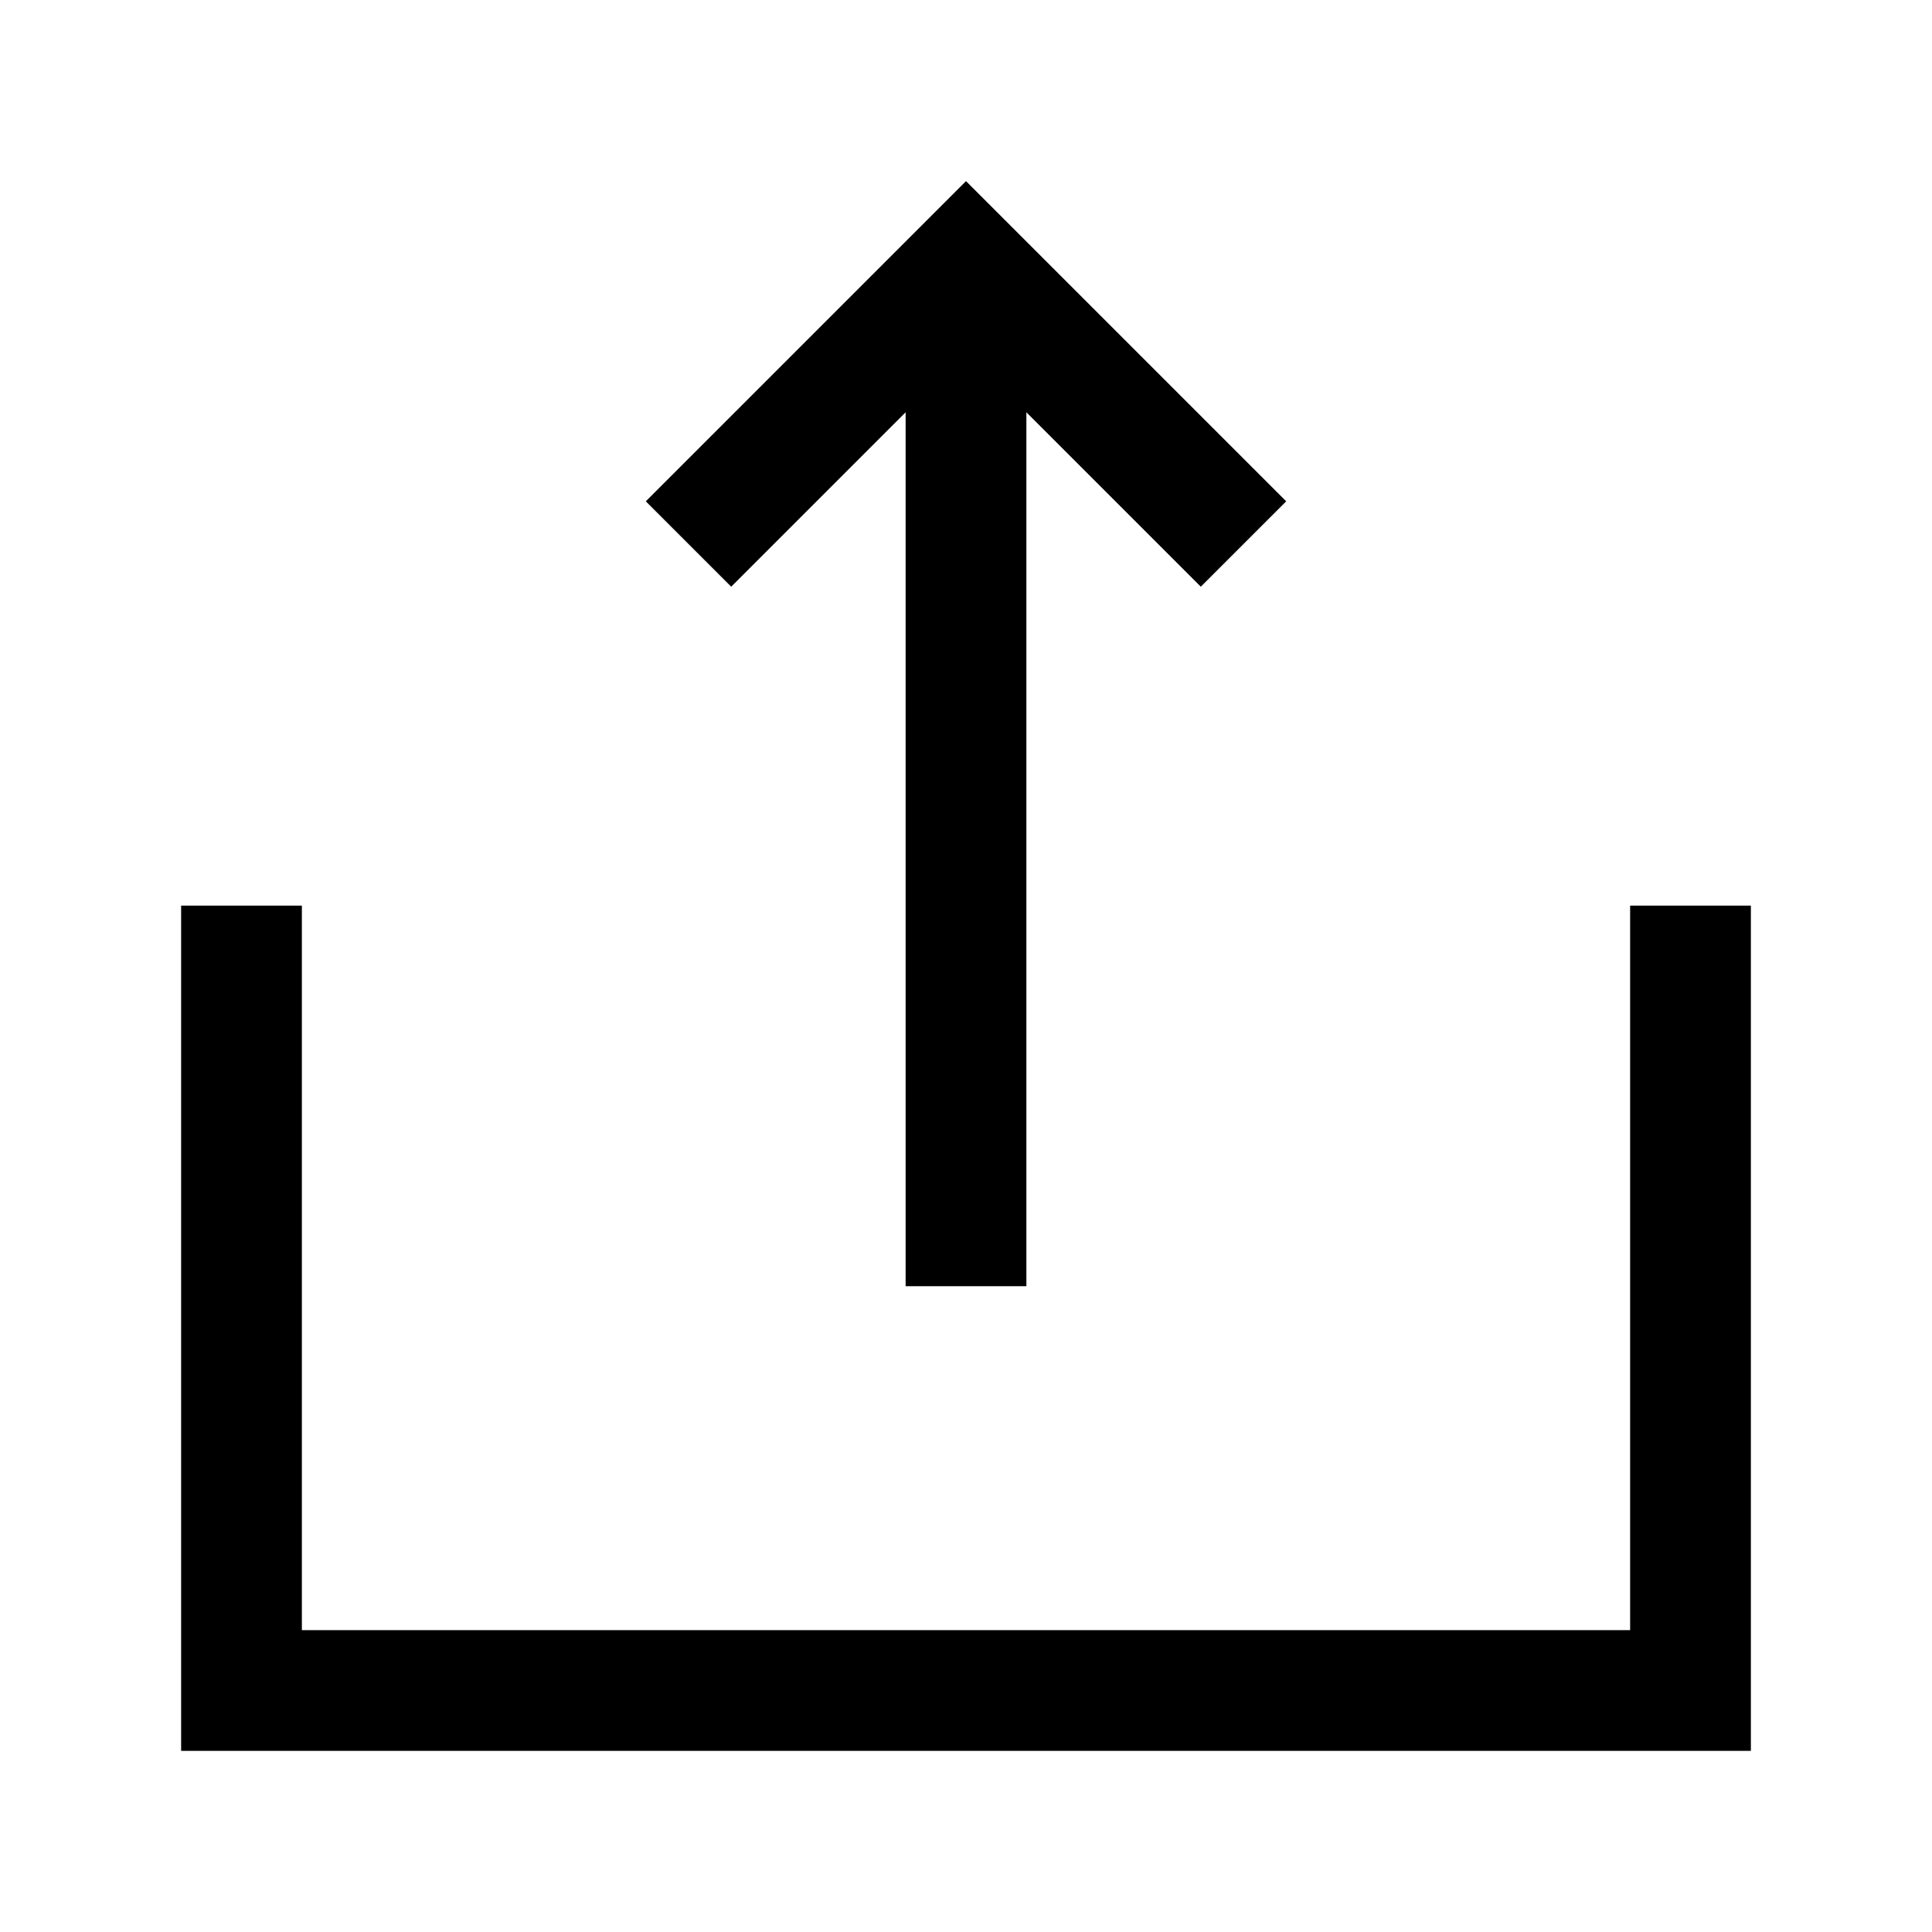
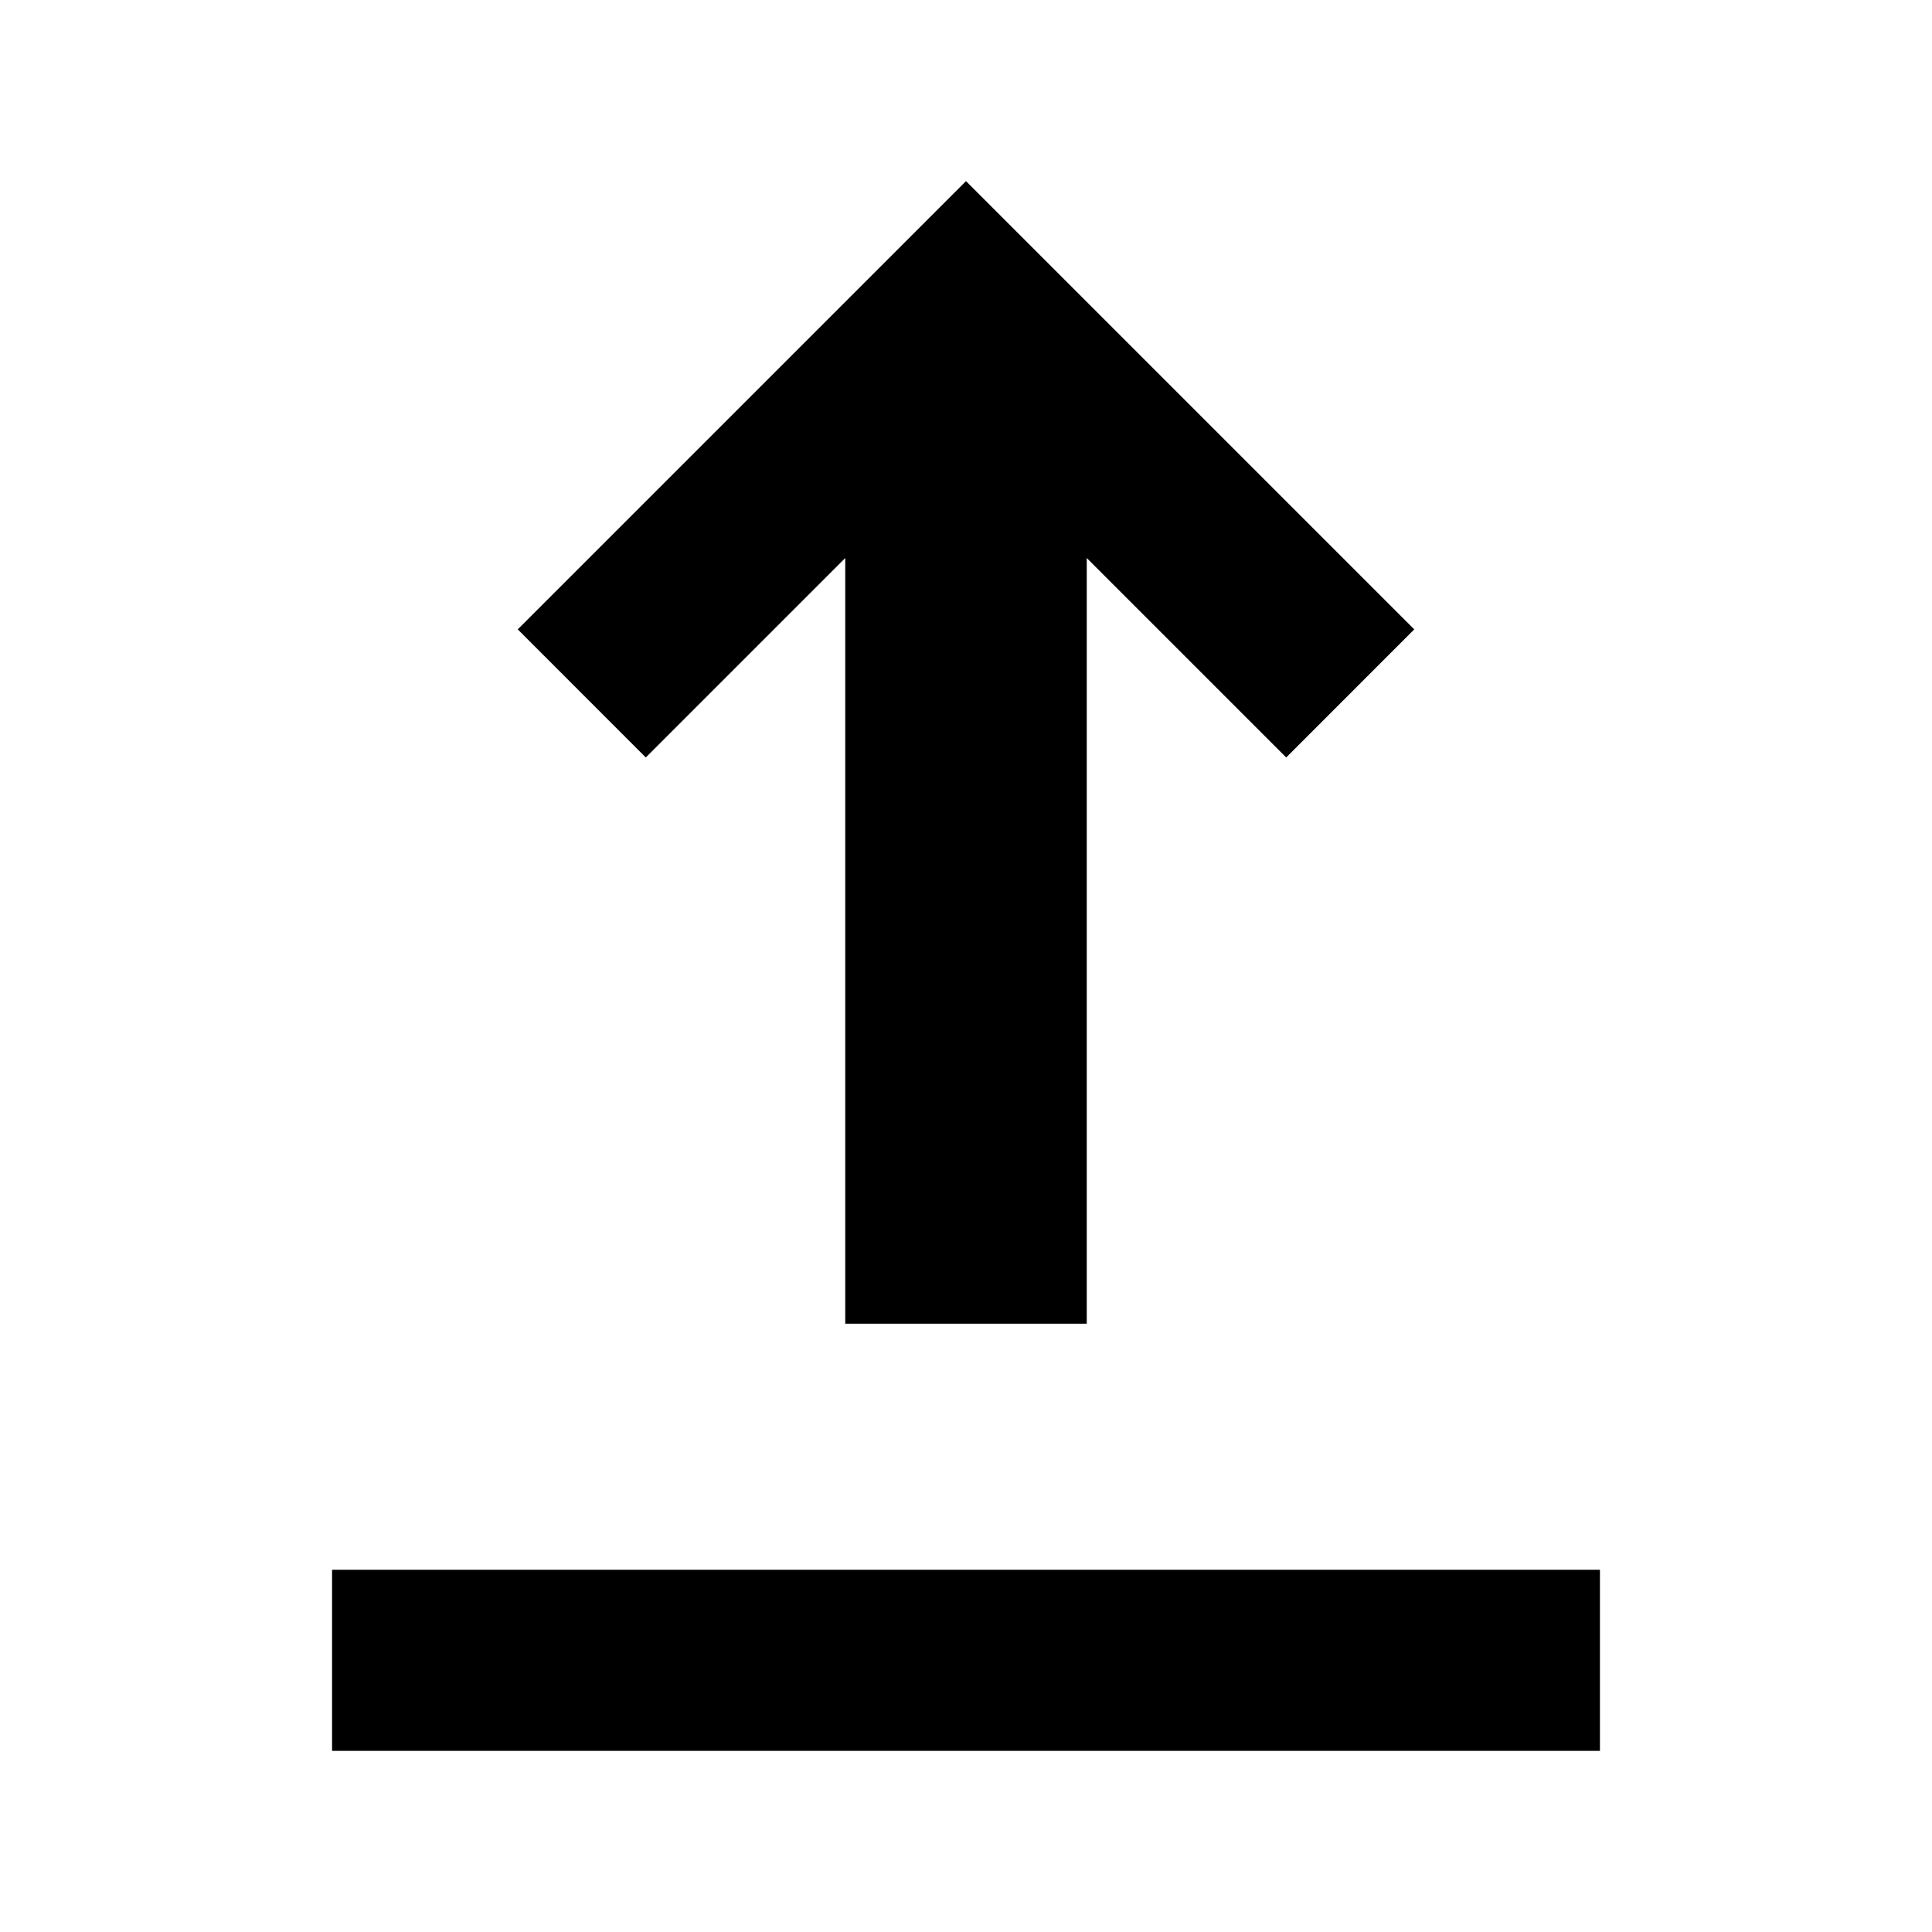
<svg xmlns="http://www.w3.org/2000/svg" width="64px" height="64px" viewBox="0 0 64 64" version="1.1">
  <g id="upload" stroke="none" stroke-width="1" fill="none" fill-rule="evenodd">
-     <path d="M30,13.657 L30,42.607 L34,42.607 L34,13.657 L39.778,19.435 L42.607,16.607 L32,6 L21.393,16.607 L24.222,19.435 L30,13.657 Z M54,30 L58,30 L58,58 L6,58 L6,30 L10,30 L10,54 L54,54 L54,30 Z" id="Shape" fill="#000000" fill-rule="nonzero" />
+     <path d="M53,52 L53,58 L11,58 L11,52 L53,52 Z M32,6 L46.849,20.849 L42.607,25.092 L36,18.485 L36,43.849 L28,43.849 L28,18.485 L21.393,25.092 L17.151,20.849 L32,6 Z" id="Shape" fill="#000000" />
  </g>
</svg>
